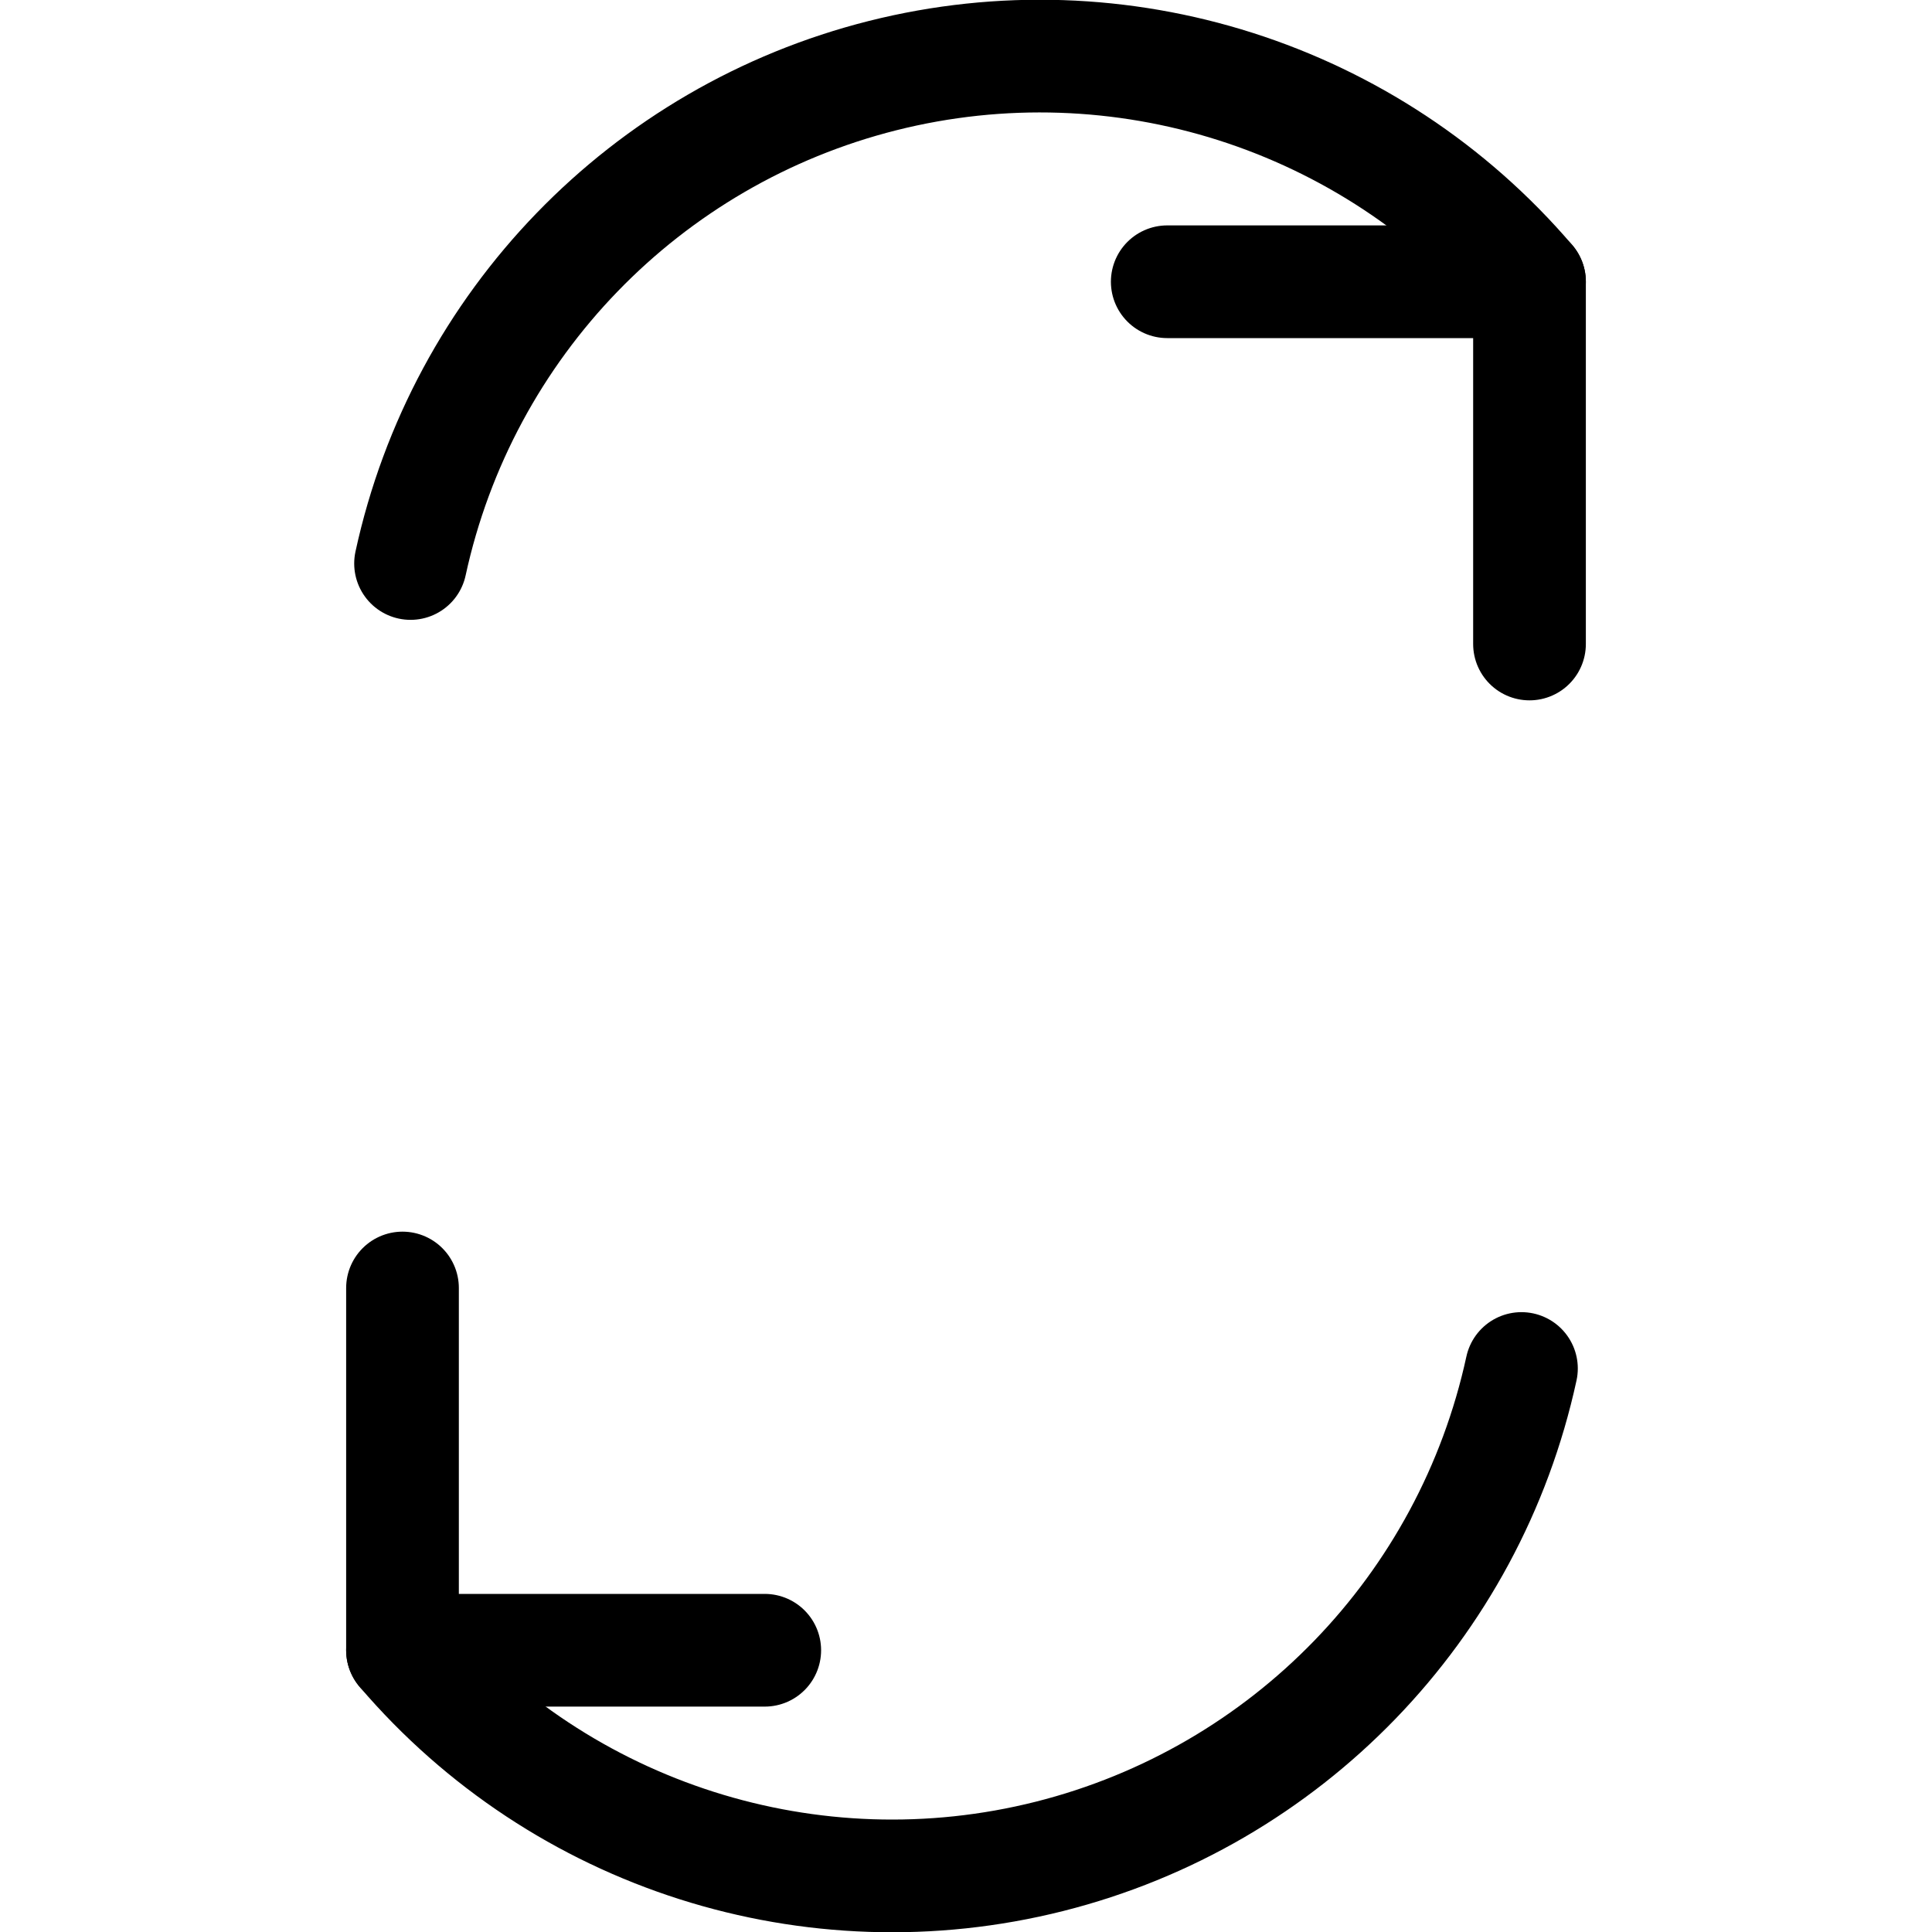
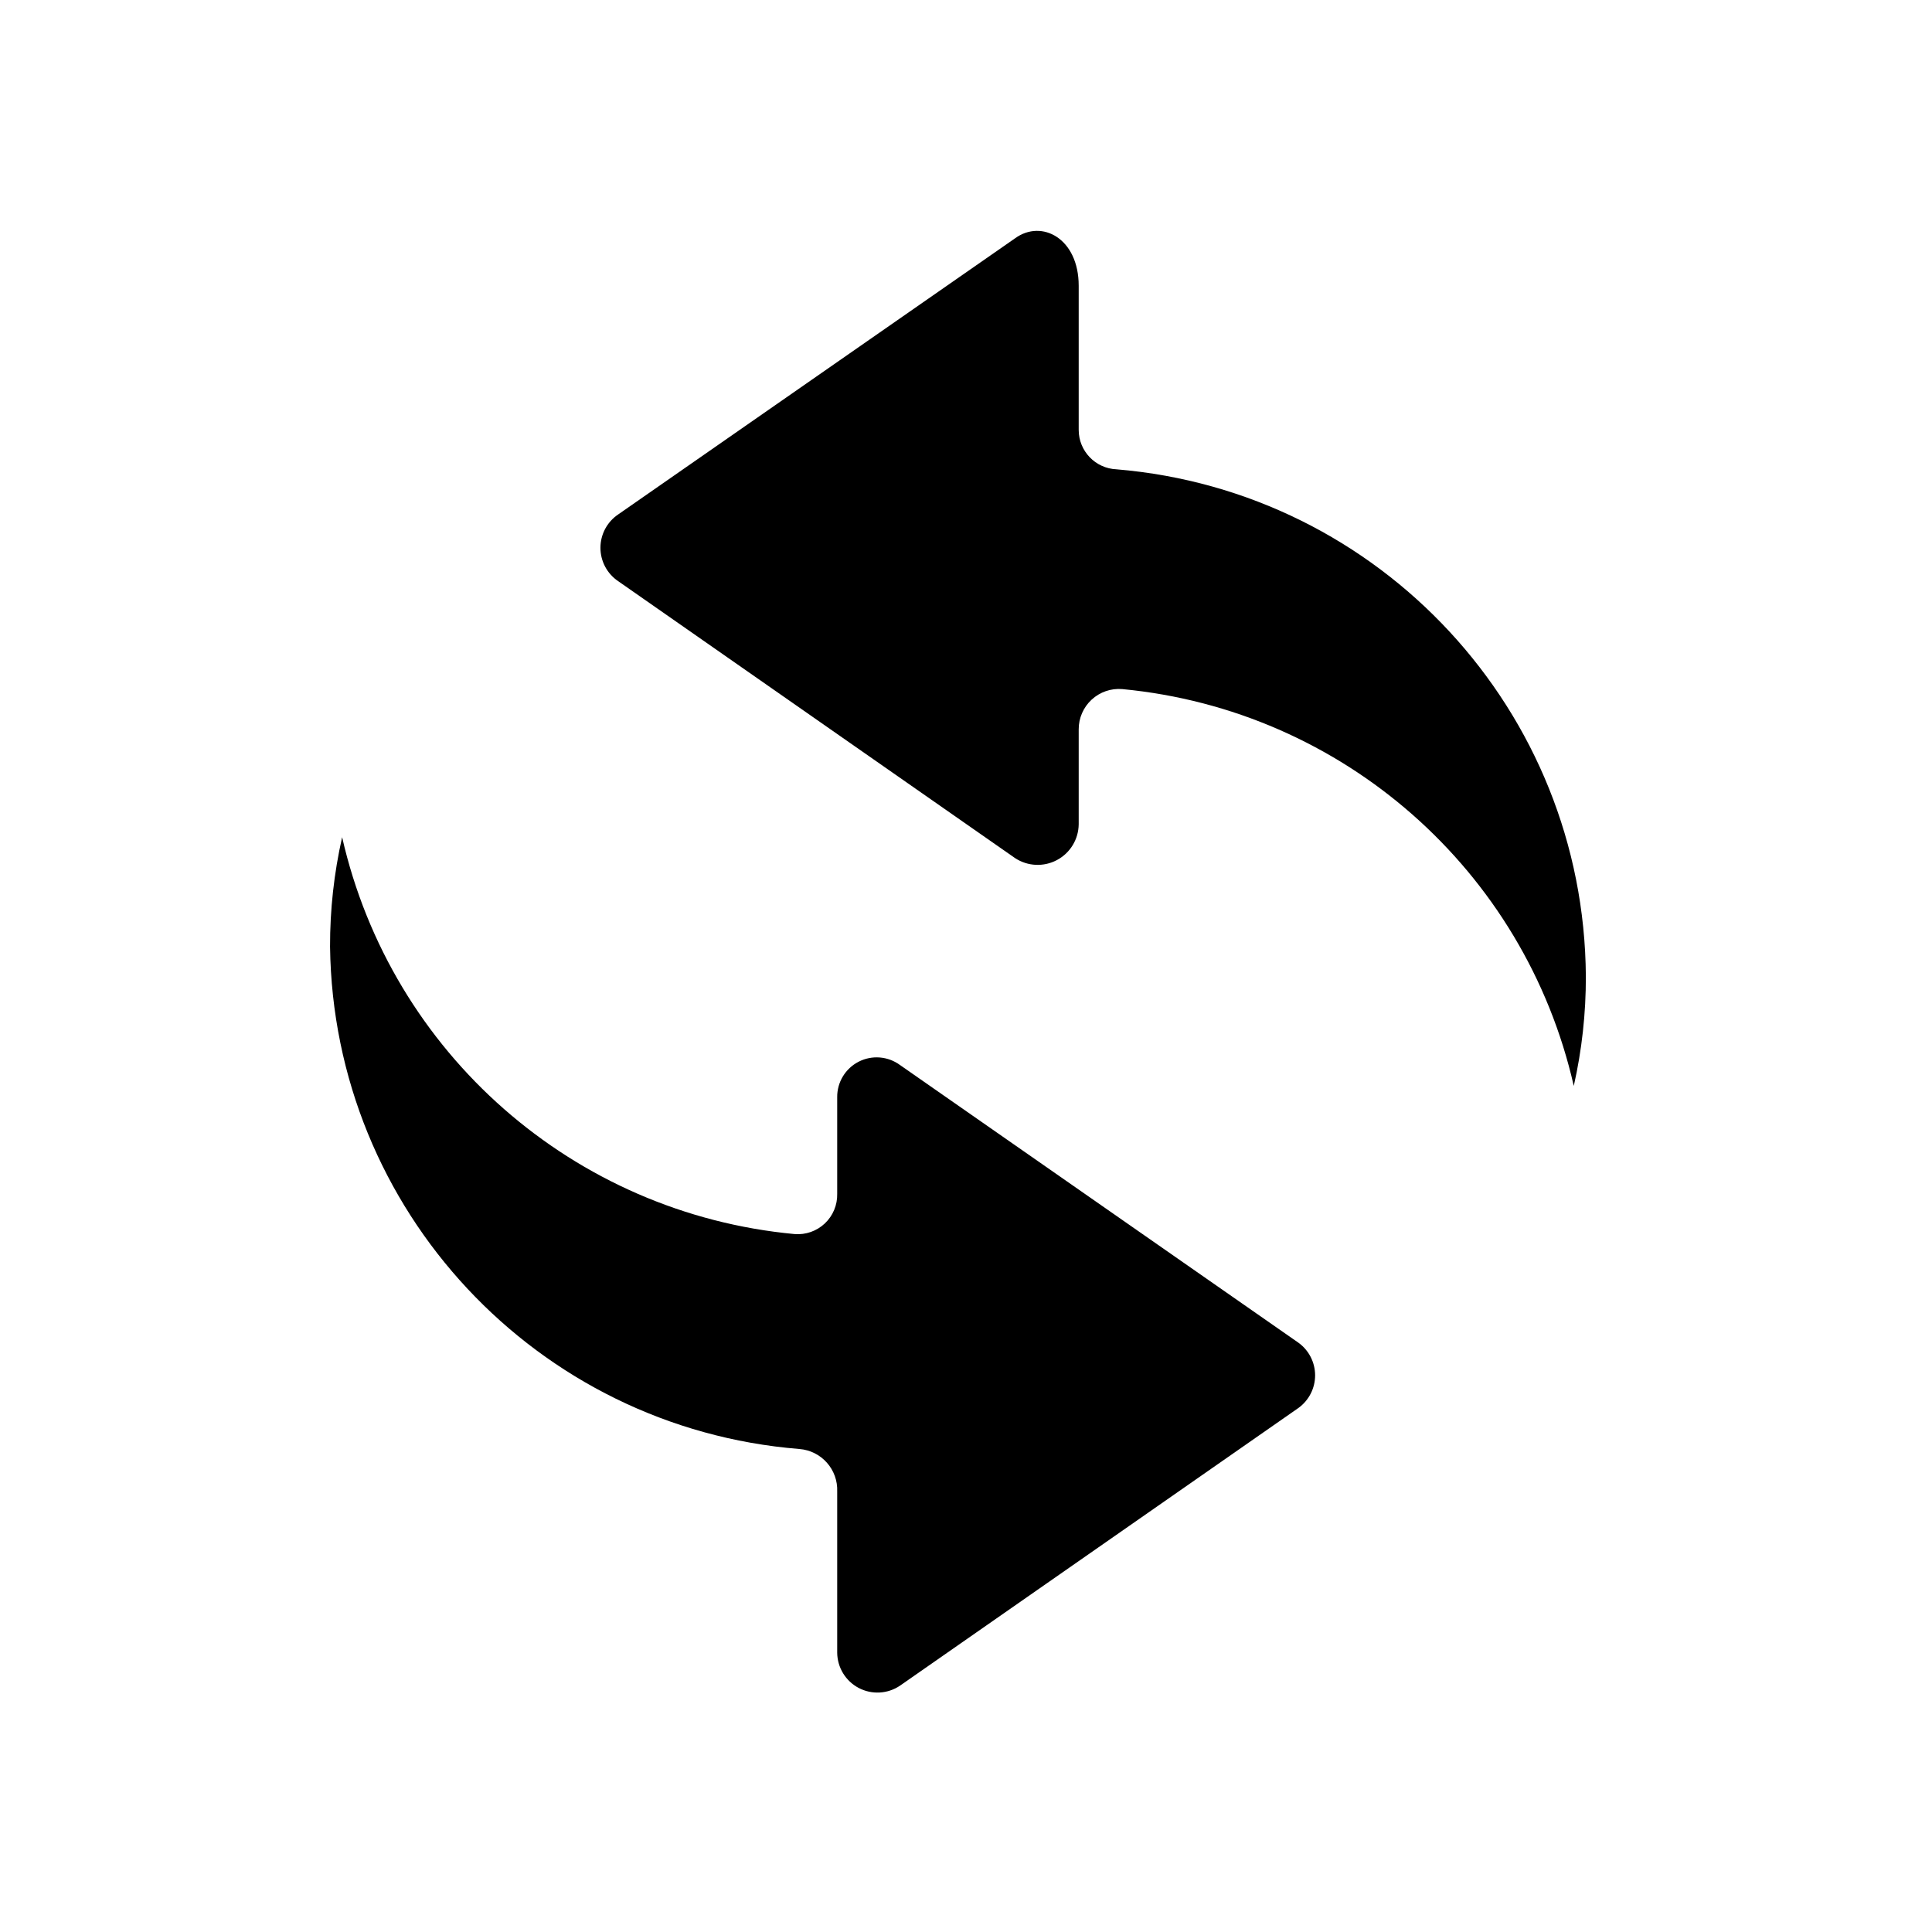
- <svg xmlns="http://www.w3.org/2000/svg" viewBox="0 0 24 24" fill="none" stroke="currentColor" stroke-width="1.4" stroke-linecap="round" stroke-linejoin="round">
-   <path d="M 19 8 L 19 3.5 L 14.5 3.5" />
-   <path d="M 19 3.5 A 8 8 0 0 0 5.1 7" />
-   <path d="M 5 16 L 5 20.5 L 9.5 20.5" />
-   <path d="M 5 20.5 A 8 8 0 0 0 18.9 17" />
+ <svg xmlns="http://www.w3.org/2000/svg" viewBox="0 0 1024 1024" fill="currentColor">
+   <path d="M571.733 227.84V151.467c0-25.173-19.627-35.413-33.707-25.173L327.68 272.64a21.333 21.333 0 0 0 0 35.413l210.347 146.773a21.76 21.76 0 0 0 33.707-17.92V386.56a21.333 21.333 0 0 1 23.04-21.333 271.787 271.787 0 0 1 239.36 210.347 260.267 260.267 0 0 0 6.4-58.027 271.36 271.36 0 0 0-248.747-268.8 20.907 20.907 0 0 1-20.053-20.907zM443.733 790.613v85.333a21.333 21.333 0 0 0 33.28 17.493l211.2-147.2a21.333 21.333 0 0 0 0-34.56l-211.2-147.2a20.907 20.907 0 0 0-33.28 17.067v51.2a20.907 20.907 0 0 1-22.613 21.333 271.787 271.787 0 0 1-239.787-210.347 260.267 260.267 0 0 0-6.4 58.027A270.507 270.507 0 0 0 423.68 768a21.76 21.76 0 0 1 20.053 22.613z" />
</svg>
